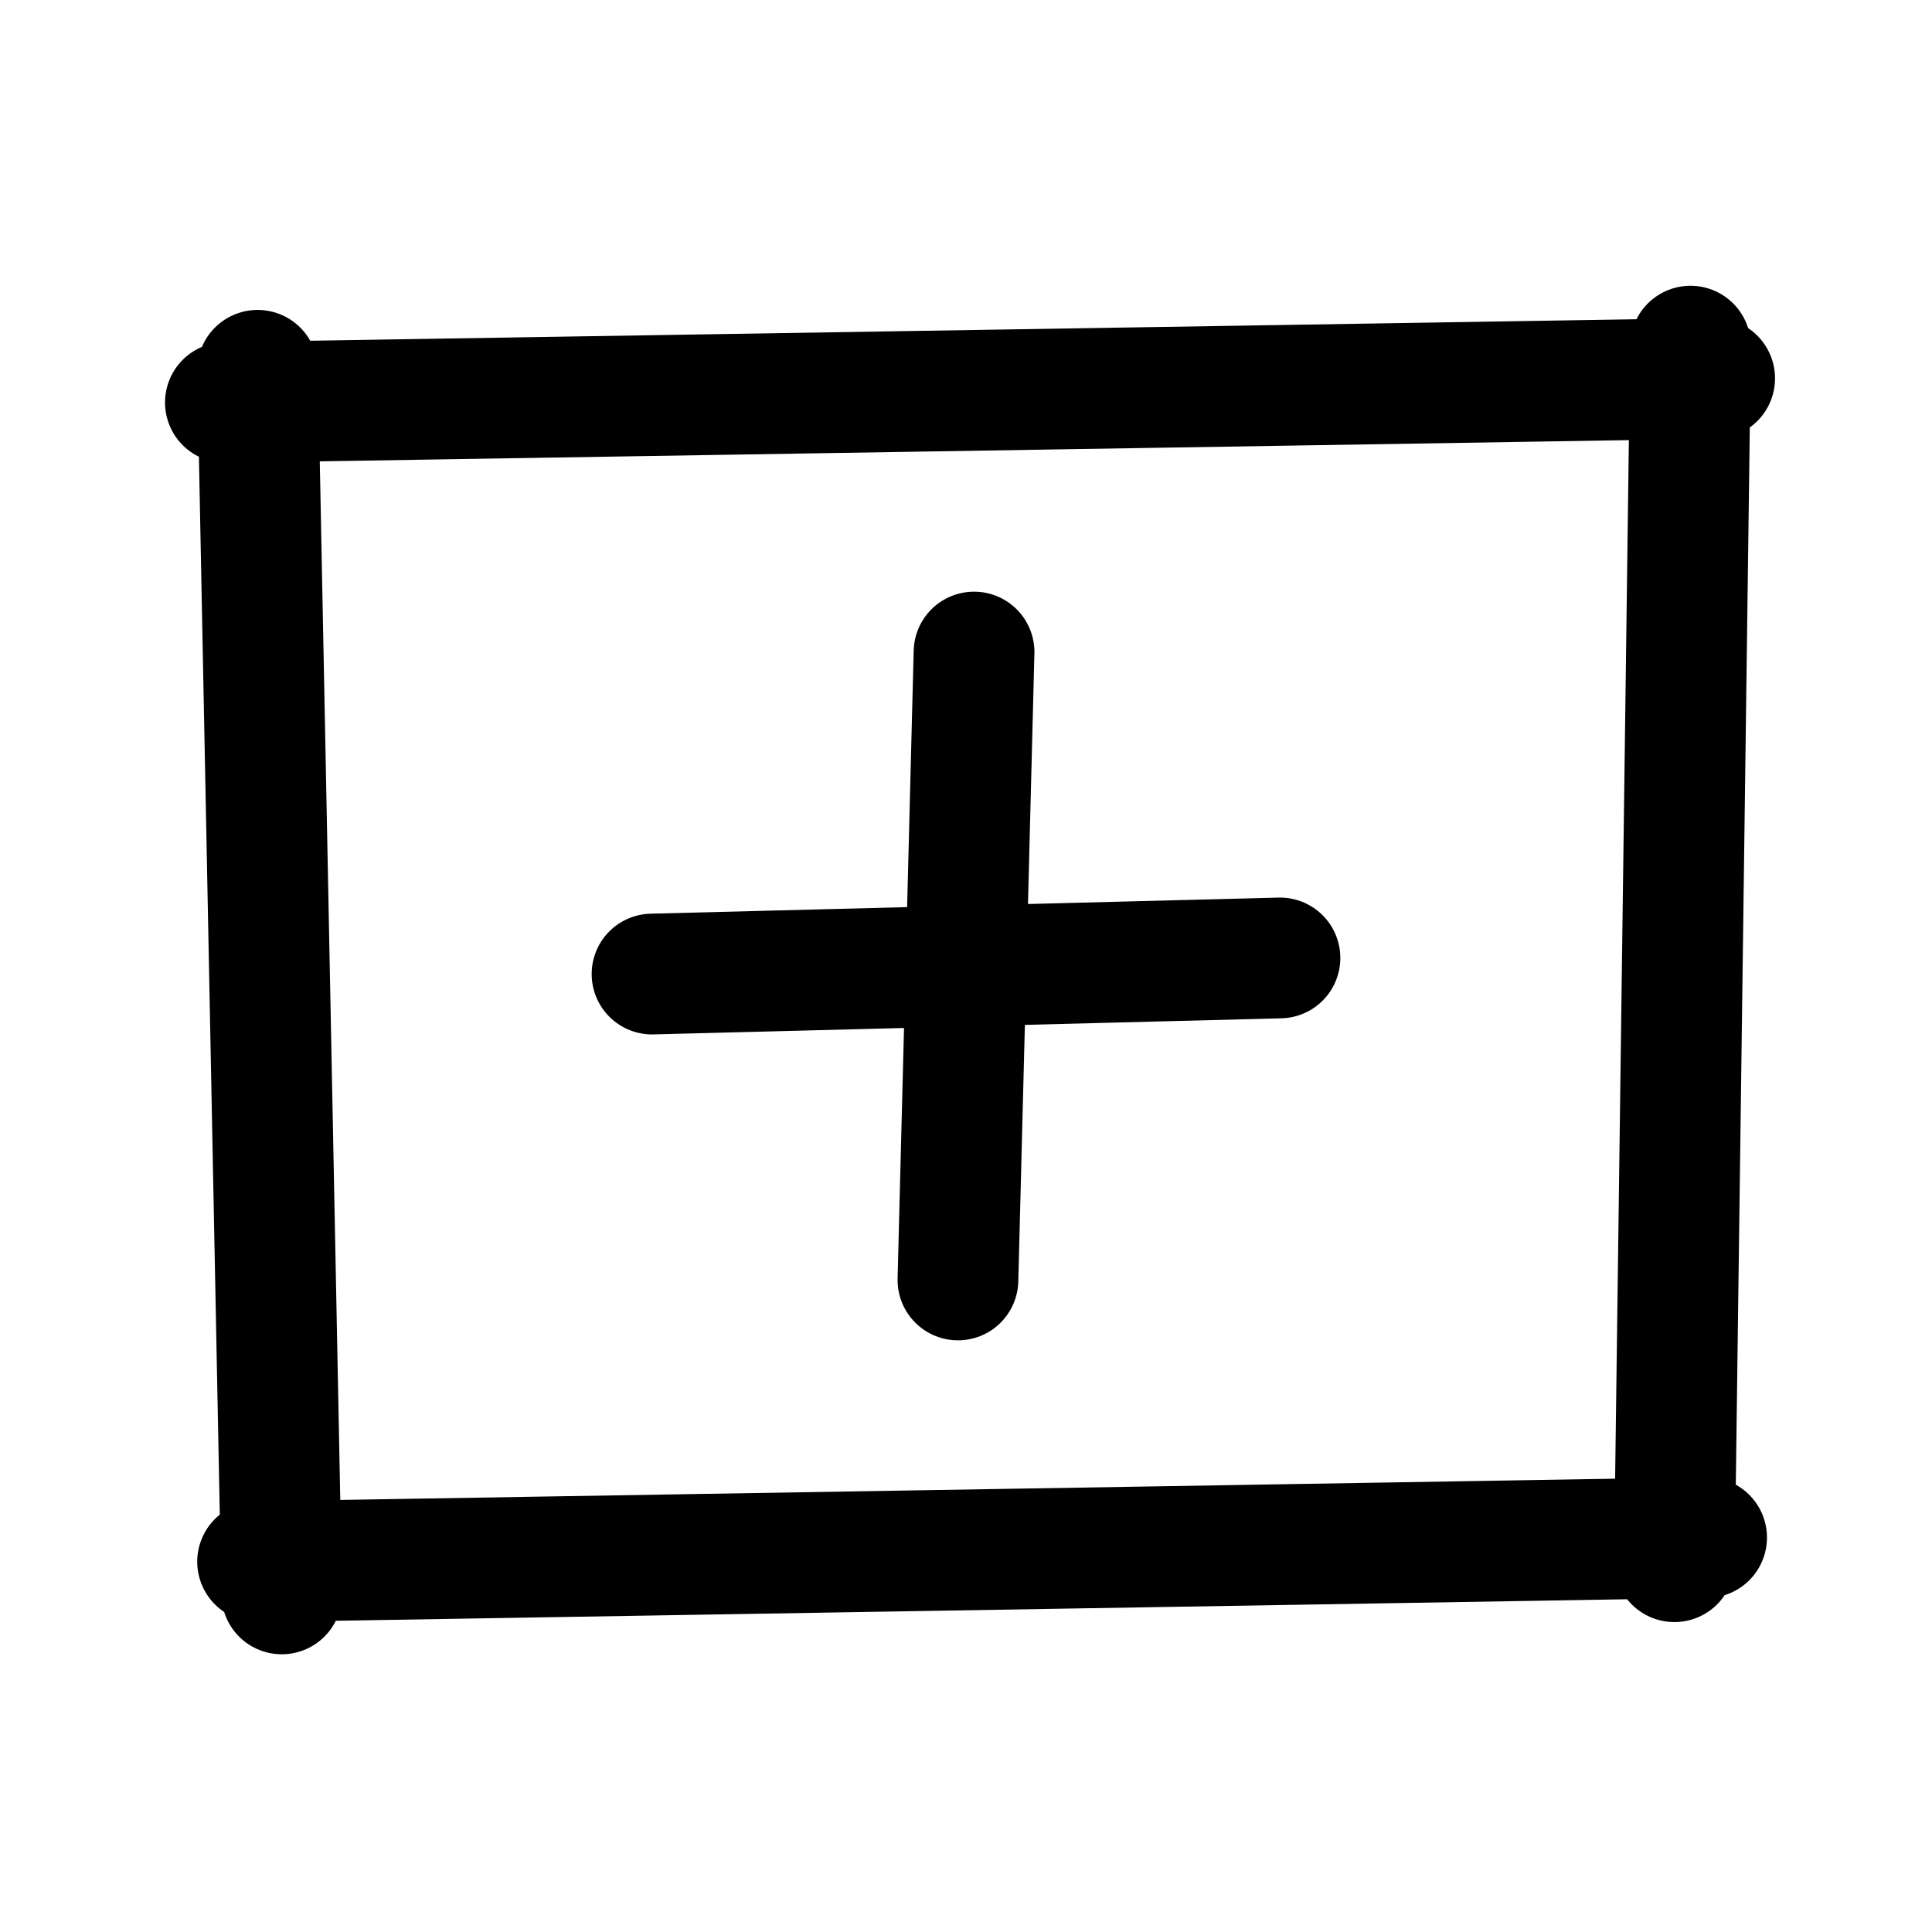
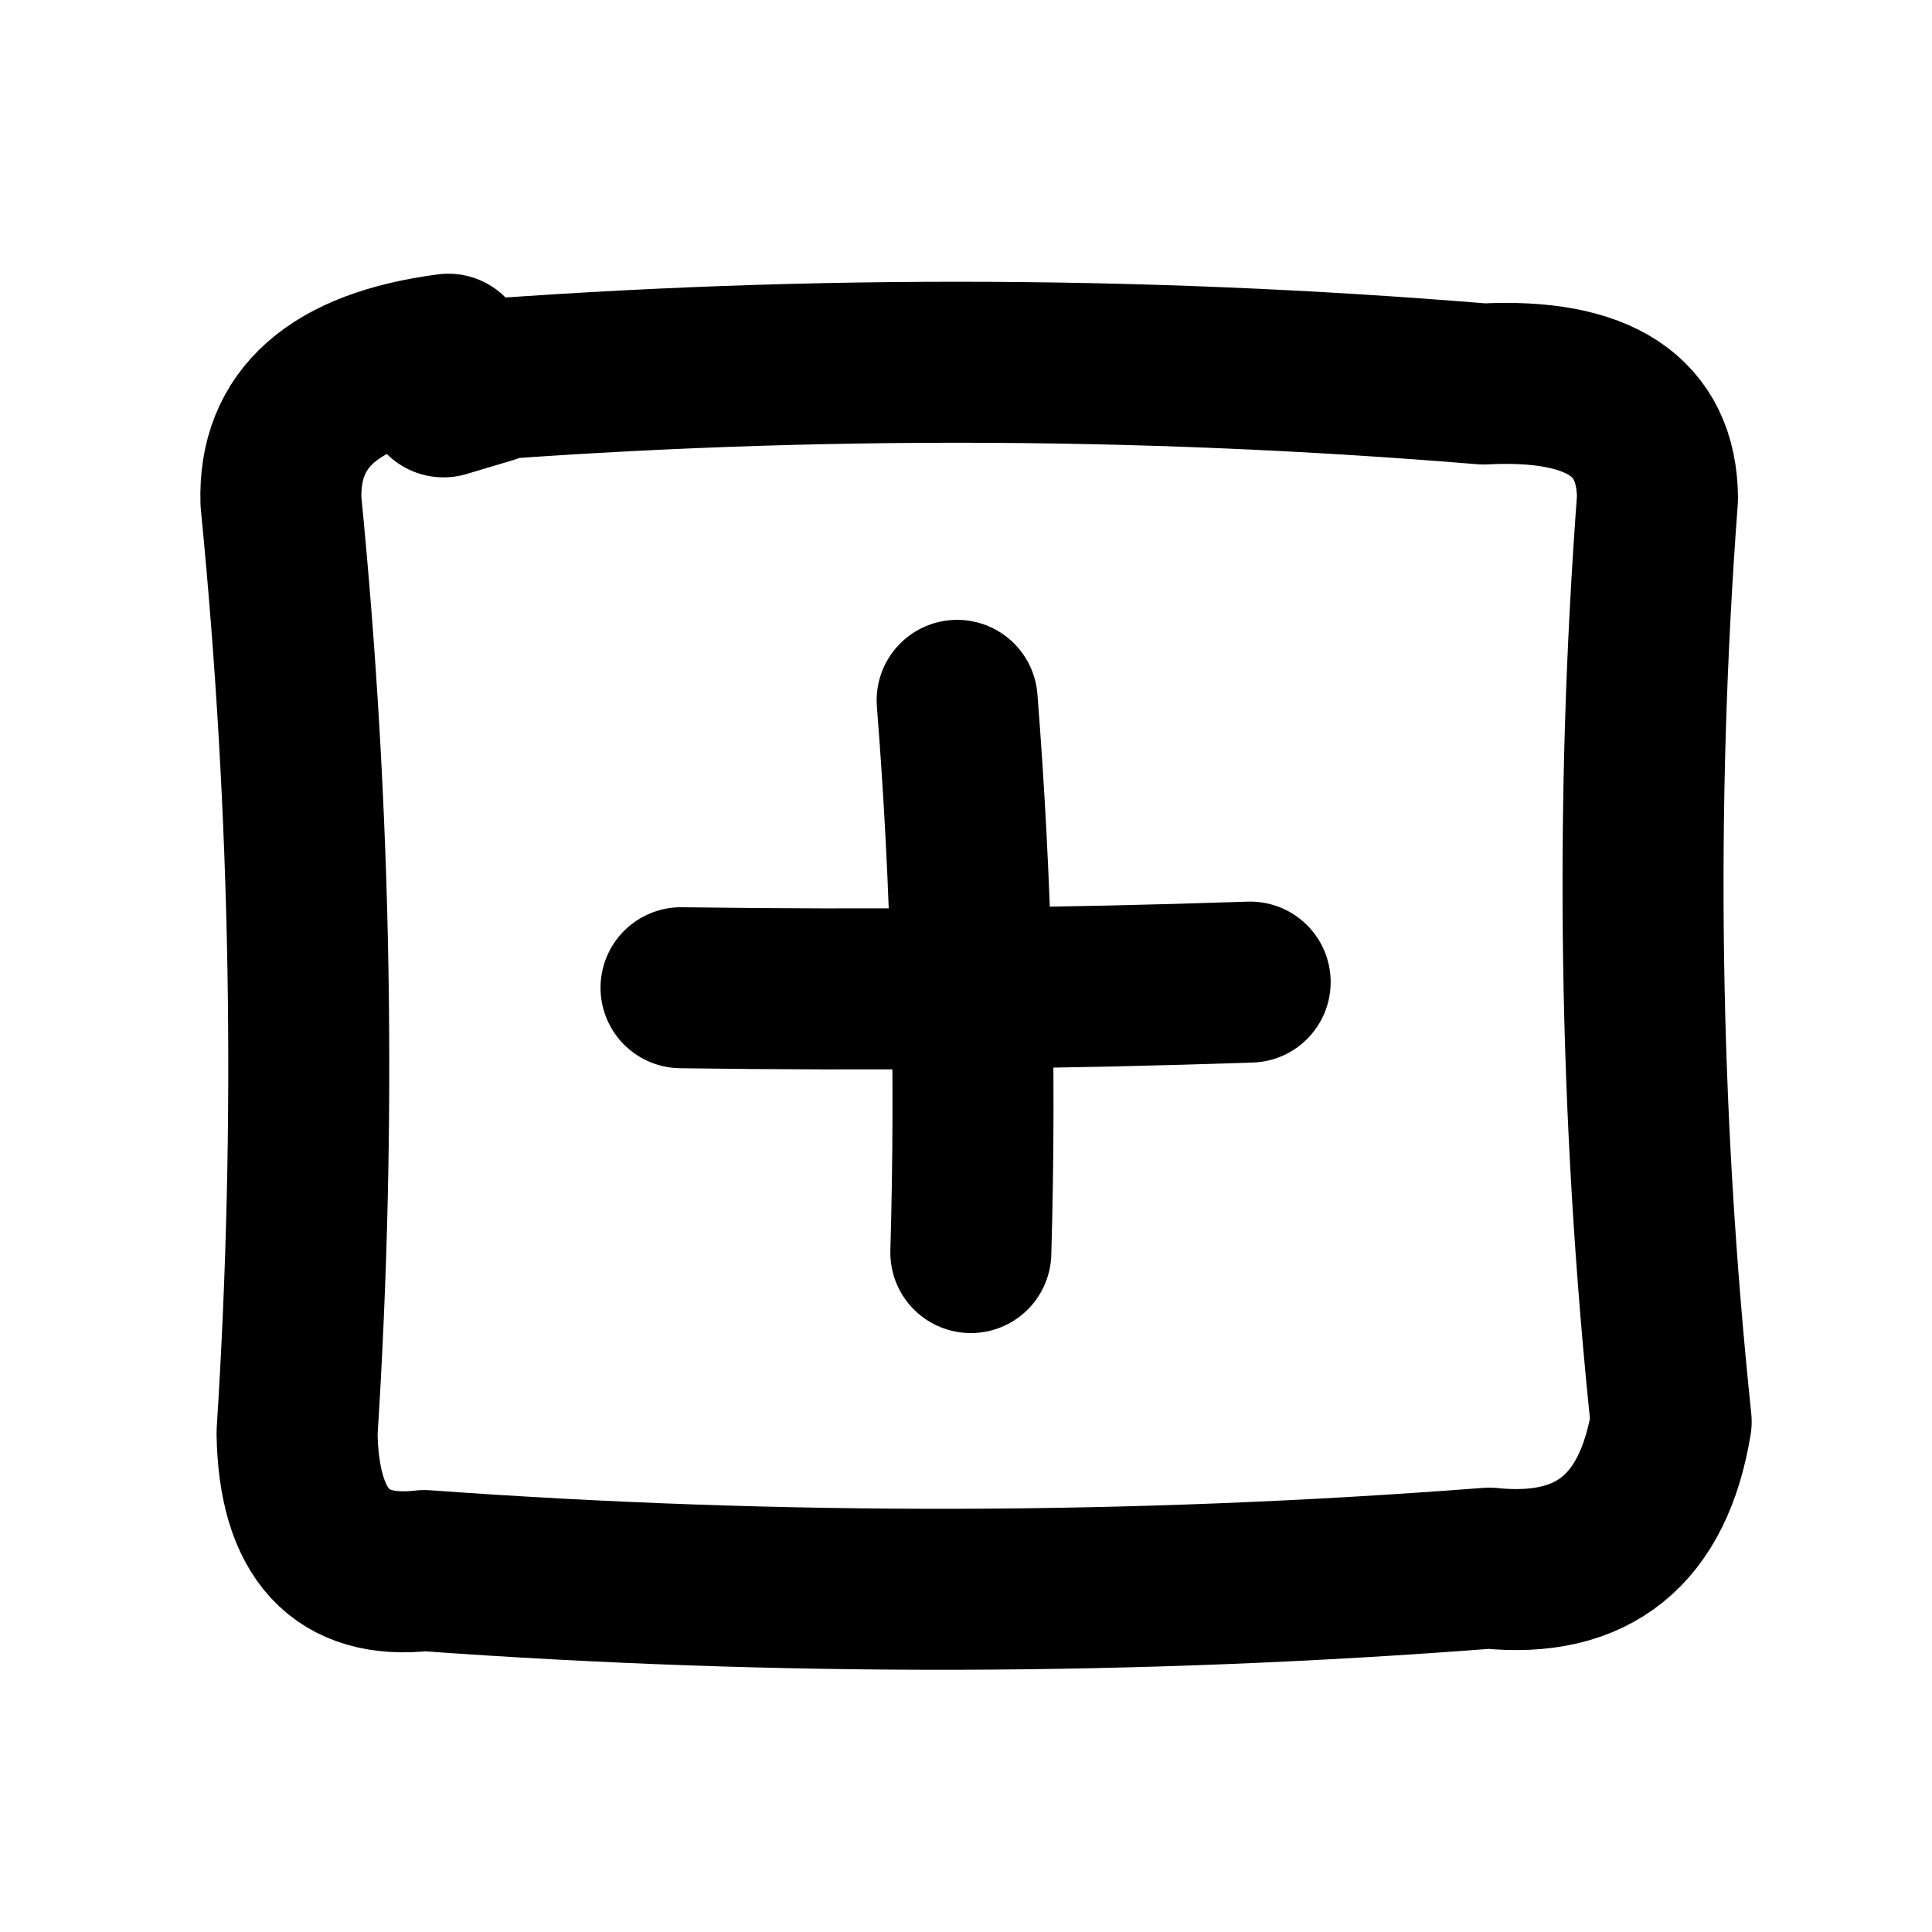
- <svg xmlns="http://www.w3.org/2000/svg" viewBox="0 0 24 24" fill="none" stroke="currentColor" stroke-width="1.5" stroke-linecap="round" stroke-linejoin="round">
-   <path d="M2.8 5.0 L21.3 4.7 M21.0 4.3 L20.8 19.4 M21.2 19.1 L3.2 19.4 M3.5 19.8 L3.2 4.6" />
-   <path d="M12.1 8.1 L11.9 15.9 M8.1 12.1 L15.9 11.9" />
+ <svg xmlns="http://www.w3.org/2000/svg" viewBox="0 0 24 24" fill="none" stroke="currentColor" stroke-width="2" stroke-linecap="round" stroke-linejoin="round">
+   <path d="M5.34 4.77Q11.89 4.23 18.43 4.77Q20.58 4.66 20.59 6.19Q20.16 11.93 20.76 17.66Q20.43 19.68 18.5 19.48Q11.89 19.99 5.27 19.51Q3.72 19.69 3.69 17.8Q4.06 12.01 3.49 6.23Q3.44 4.68 5.57 4.4Q5.52 4.66 5.51 4.93l0.57 -0.17" />
+   <path d="M11.89 8.7Q12.16 12.12 12.06 15.56M8.46 12.27Q11.99 12.32 15.53 12.2" />
</svg>
